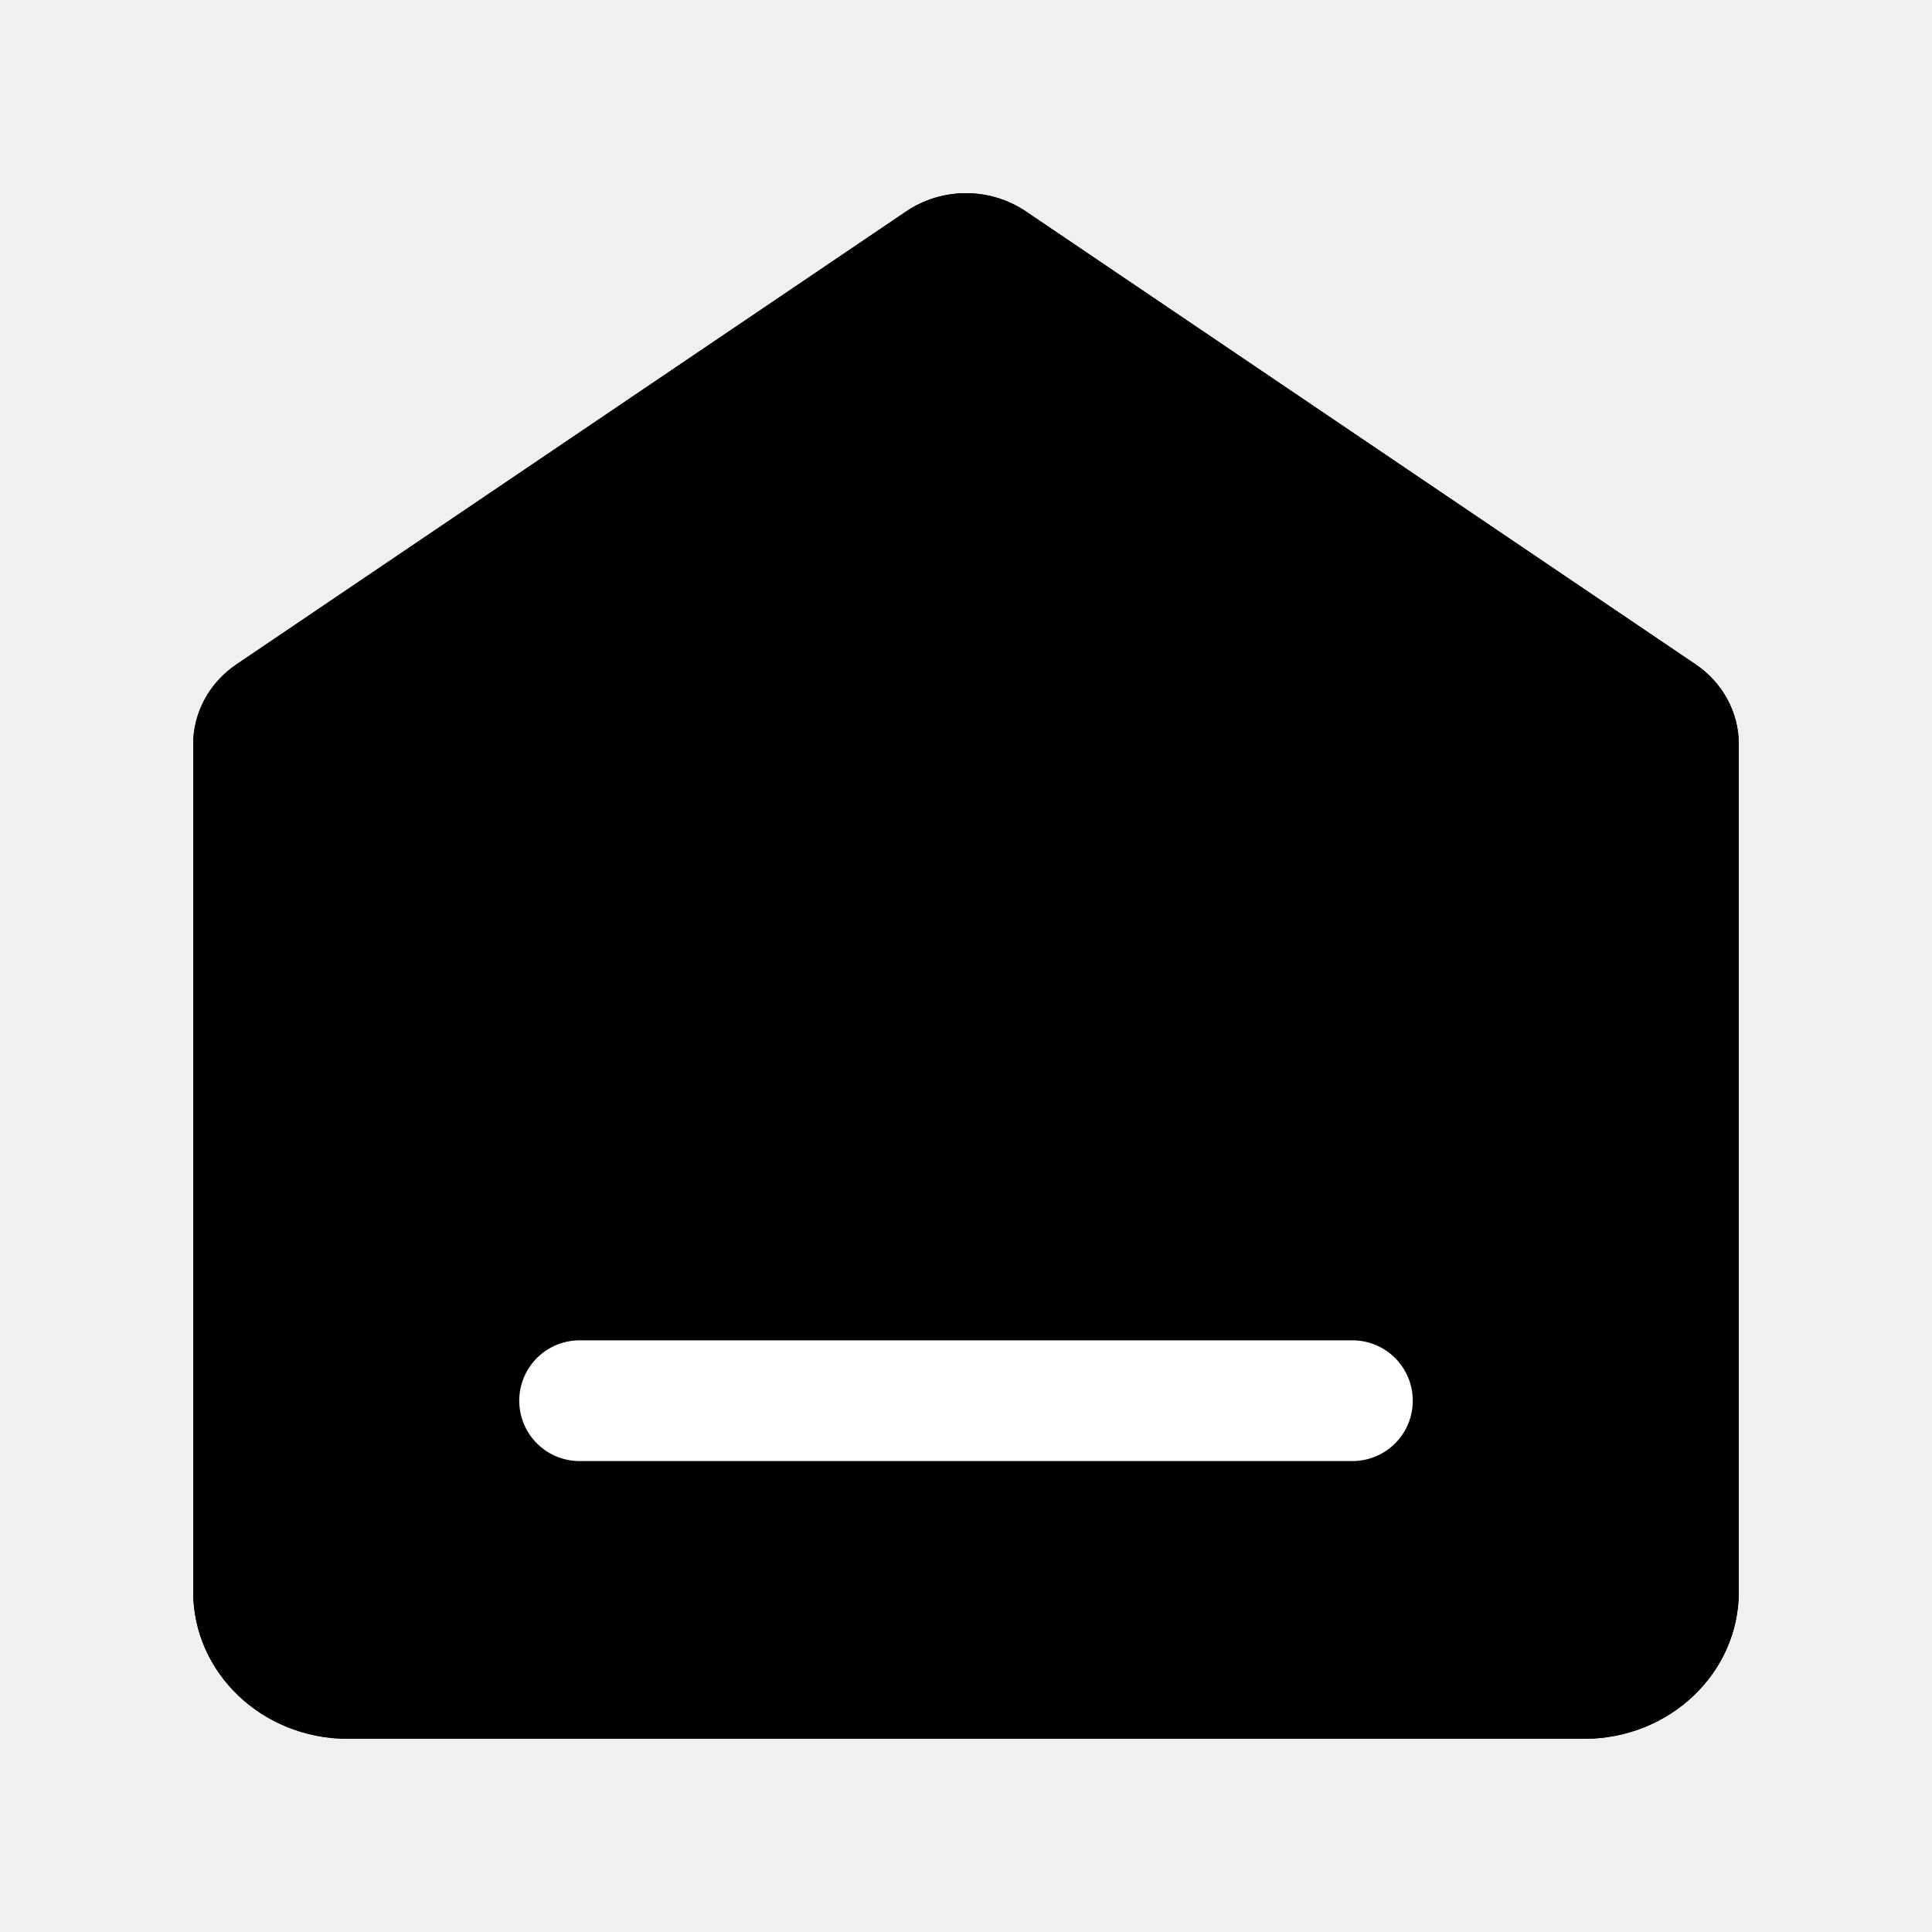
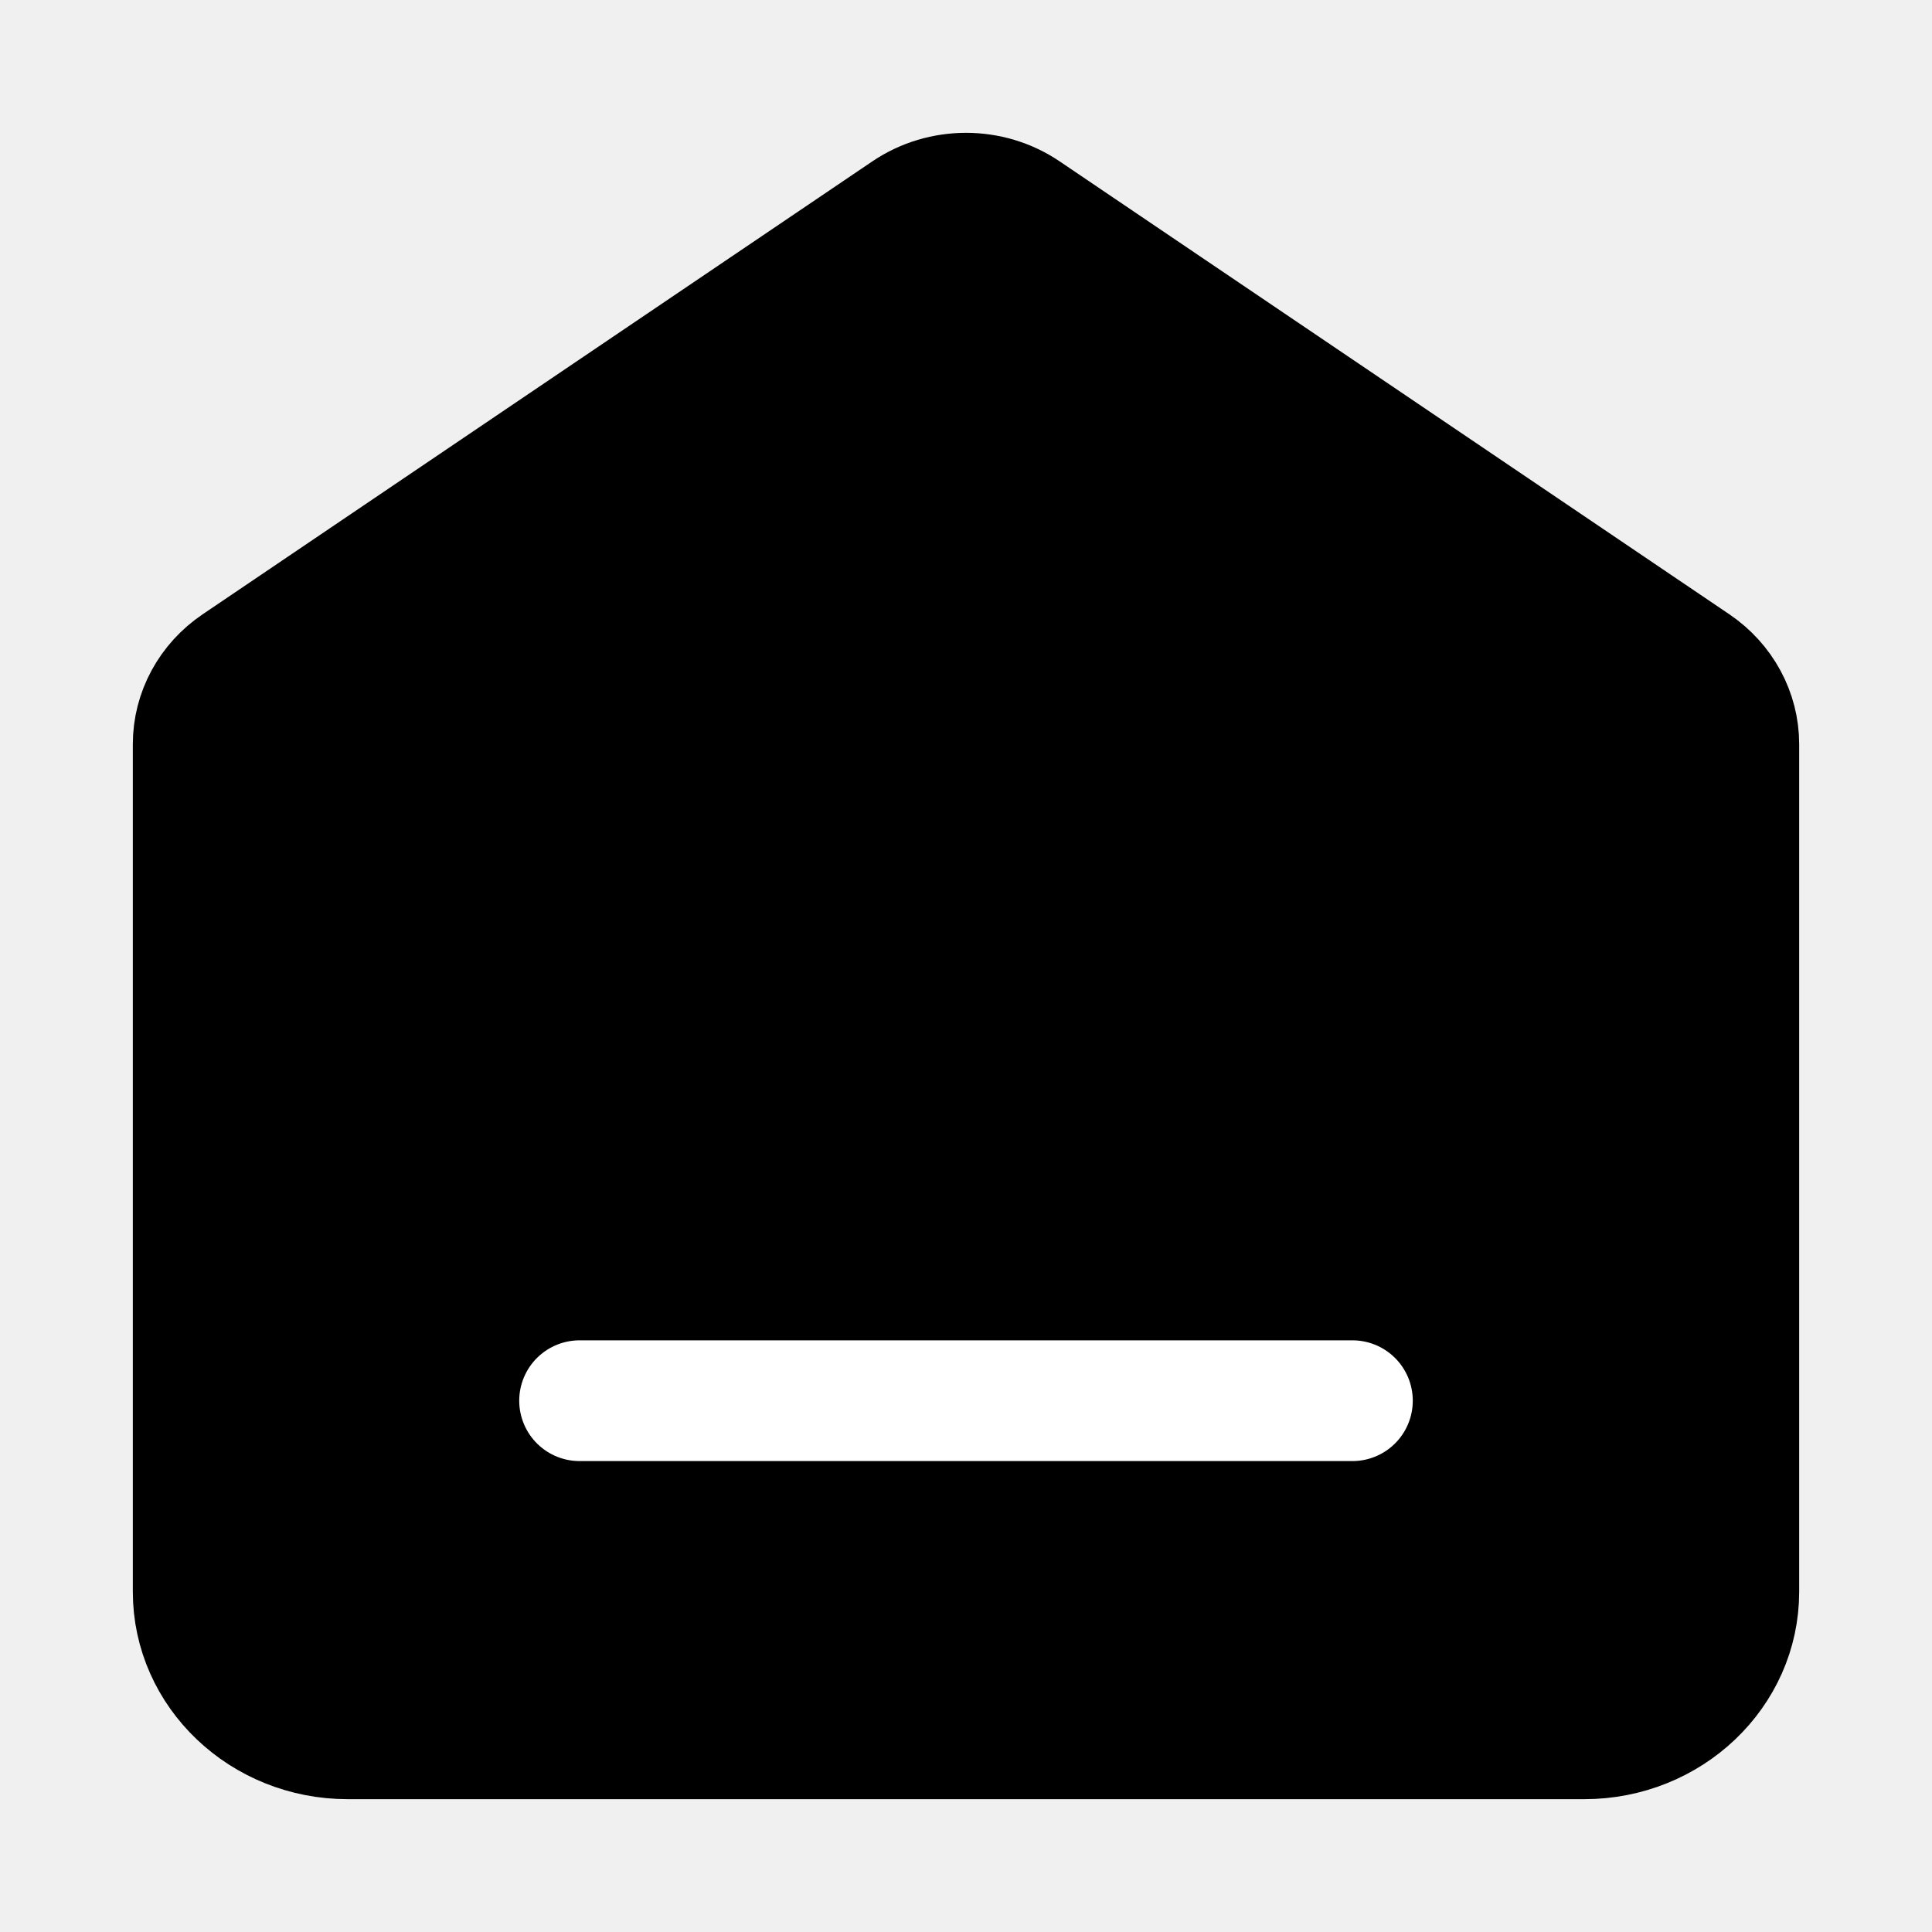
<svg xmlns="http://www.w3.org/2000/svg" viewBox="0 0 24 24">
-   <path d="M2.4 9.244C2.4 8.85 2.601 8.48 2.939 8.252L11.259 2.625C11.703 2.325 12.298 2.325 12.742 2.625L21.062 8.252C21.4 8.48 21.6 8.85 21.6 9.244V19.774C21.6 20.782 20.741 21.6 19.68 21.6H4.32C3.26 21.6 2.4 20.782 2.4 19.774V9.244Z" />
-   <path d="M7.2 17.4H16.8M11.259 2.625L2.939 8.252C2.601 8.48 2.4 8.85 2.4 9.244V19.774C2.4 20.782 3.26 21.6 4.32 21.6H19.68C20.741 21.6 21.6 20.782 21.6 19.774V9.244C21.6 8.85 21.4 8.48 21.062 8.252L12.742 2.625C12.298 2.325 11.703 2.325 11.259 2.625Z" stroke-width="1.5" stroke-linecap="round" stroke-linejoin="round" />
+   <path d="M2.4 9.244C2.4 8.85 2.6 8.48 2.938 8.252L11.258 2.625C11.702 2.325 12.298 2.325 12.742 2.625L21.062 8.252C21.399 8.48 21.6 8.85 21.6 9.244V19.774C21.6 20.782 20.74 21.6 19.68 21.6H4.32C3.26 21.6 2.4 20.782 2.4 19.774V9.244Z" fill="currentColor" />
+   <path d="M7.2 17.4H16.8M11.258 2.625L2.938 8.252C2.6 8.48 2.4 8.85 2.4 9.244V19.774C2.4 20.782 3.26 21.6 4.32 21.6H19.68C20.74 21.6 21.6 20.782 21.6 19.774V9.244C21.6 8.85 21.399 8.48 21.062 8.252L12.742 2.625C12.298 2.325 11.702 2.325 11.258 2.625Z" stroke="currentColor" stroke-width="1.5" stroke-linecap="round" stroke-linejoin="round" />
  <path d="M7.2 17.4H16.8" stroke="white" stroke-width="1.5" stroke-linecap="round" stroke-linejoin="round" />
</svg>
